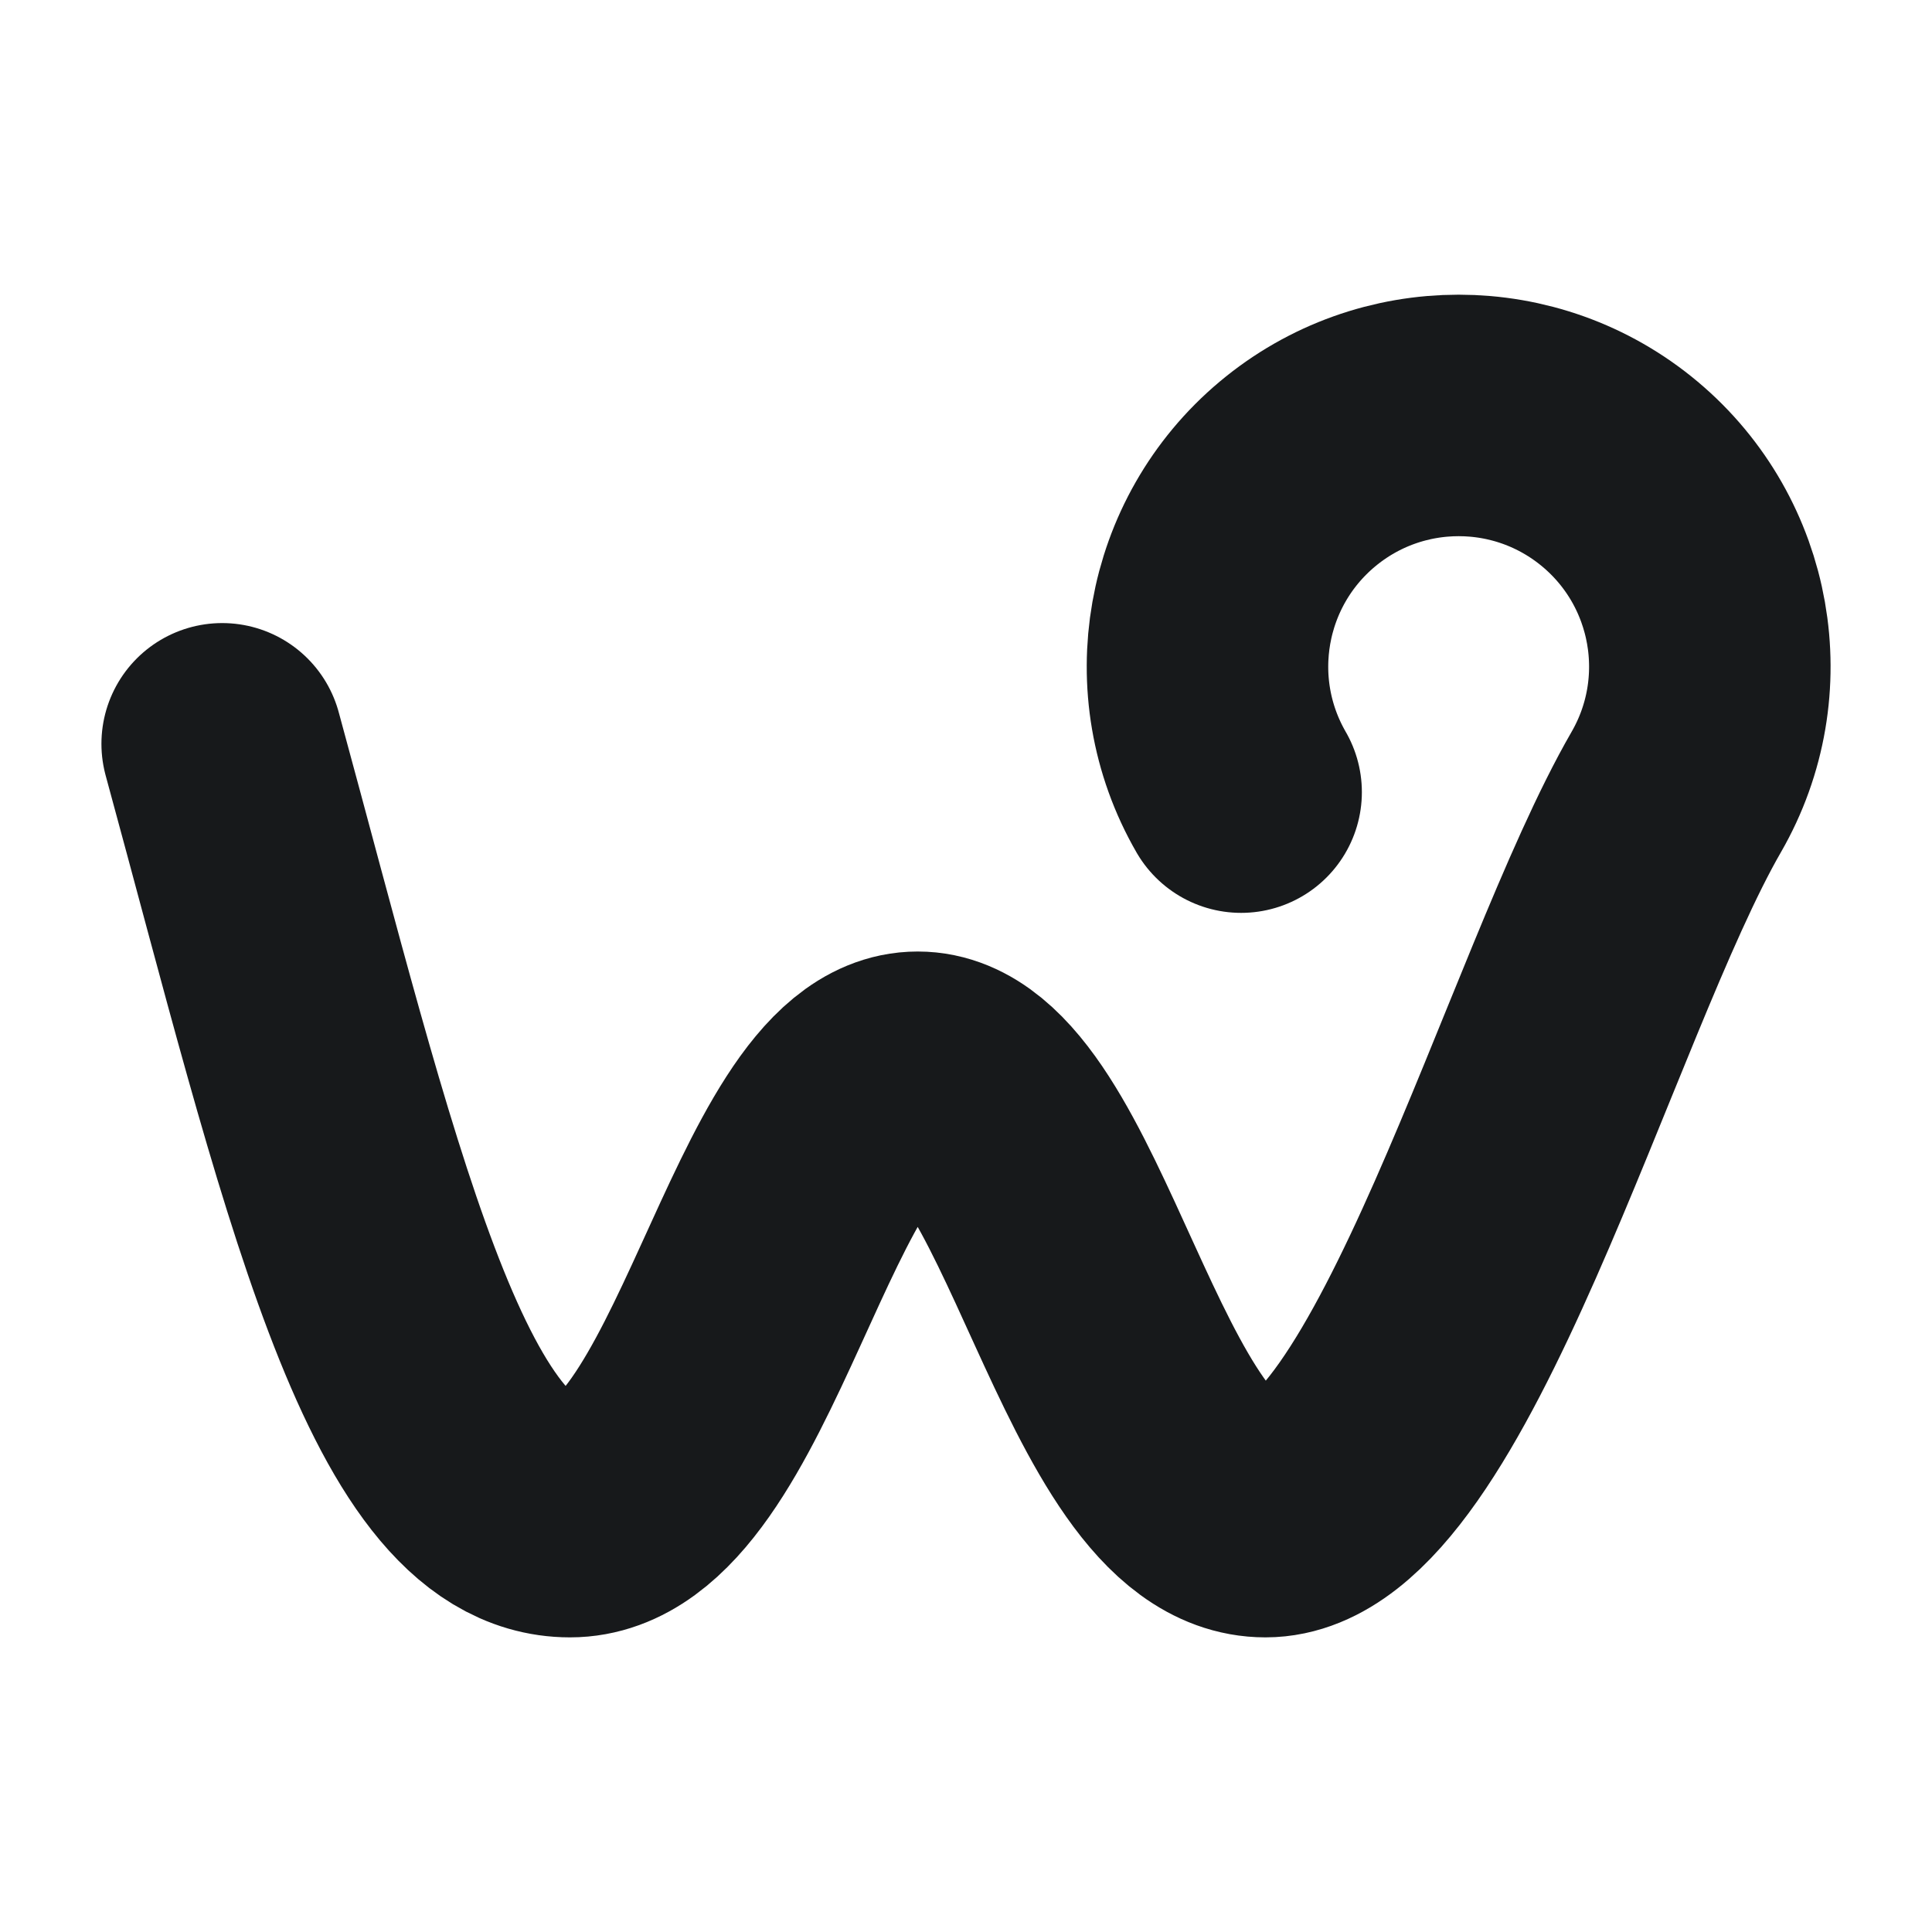
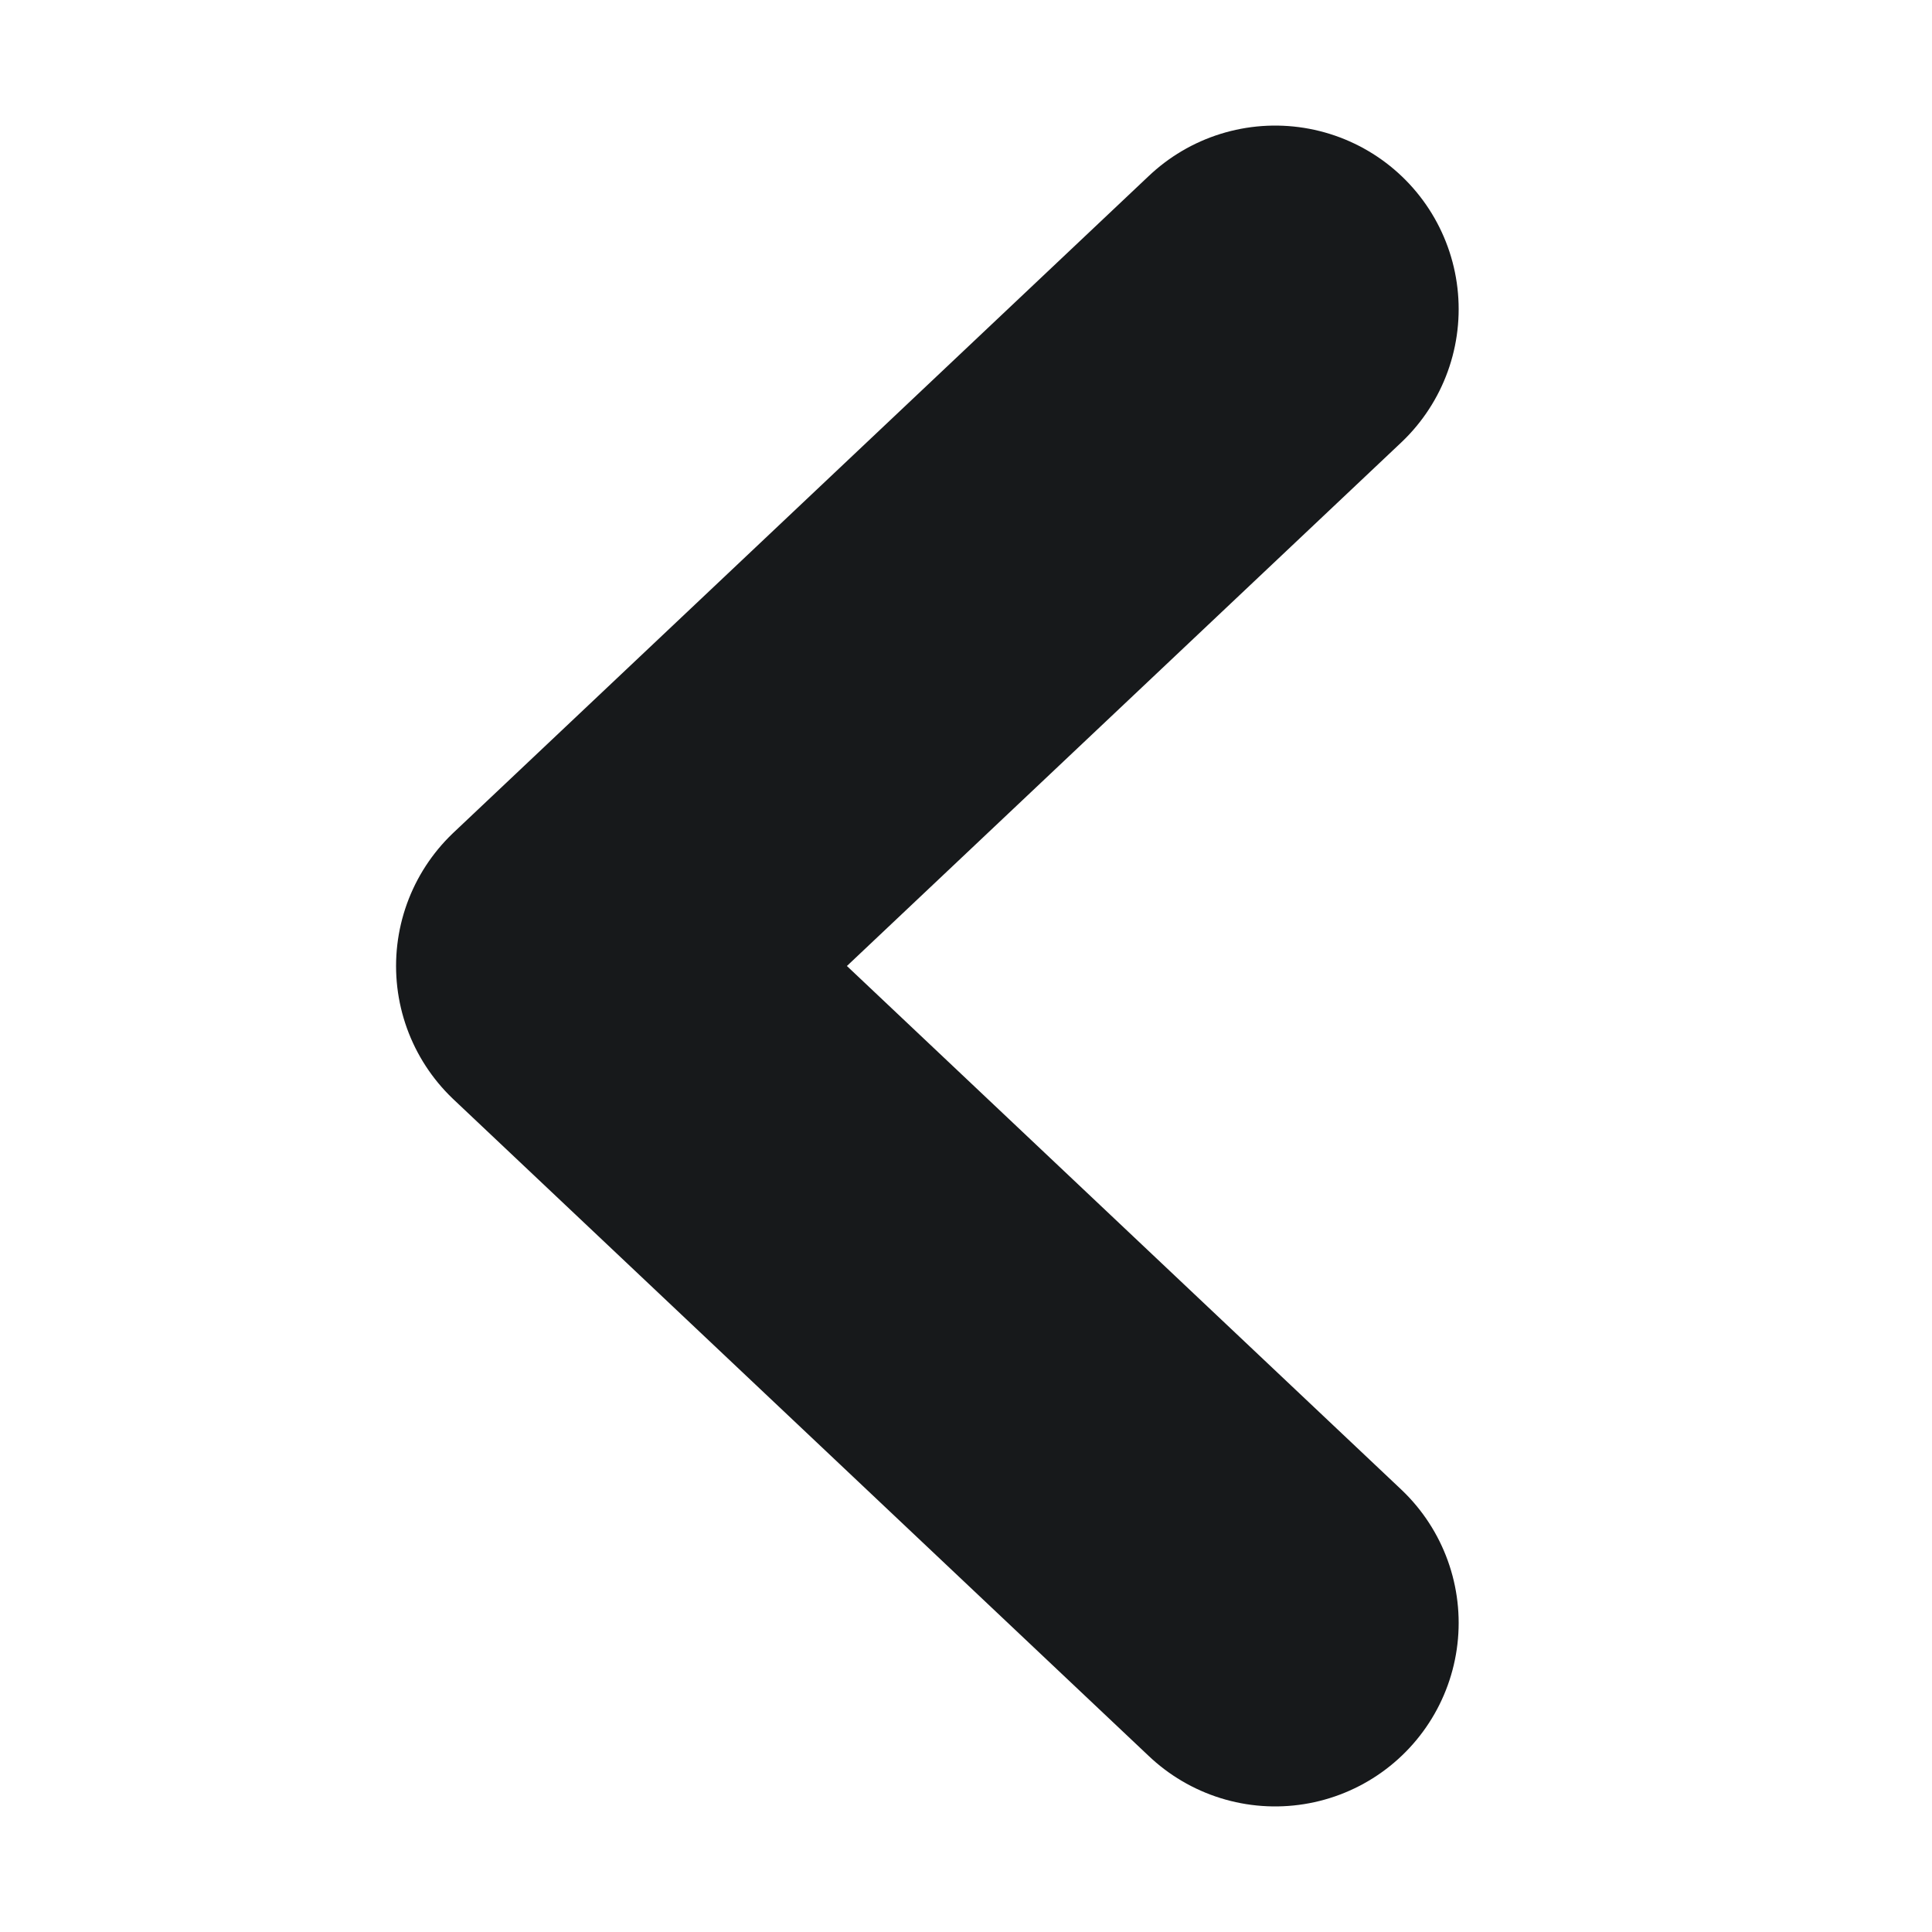
<svg xmlns="http://www.w3.org/2000/svg" viewBox="0 0 100 100" width="100" height="100">
-   <path d="M11.5 38.5 C17.5 60.5 21.5 78.5 29.5 78.5 C37.5 78.5 40.5 55.5 47.5 55.5 C54.5 55.5 57.5 78.5 65.5 78.5 C73.5 78.5 80.76 51.39 86.76 41 A13 13 0 1 0 64.24 41" fill="none" stroke="#17191B" stroke-width="12.5" stroke-linecap="round" stroke-linejoin="round" />
+   <path d="M66 16 L30 50 L66 84" fill="none" stroke="#17191B" stroke-width="19" stroke-linecap="round" stroke-linejoin="round" />
</svg>
